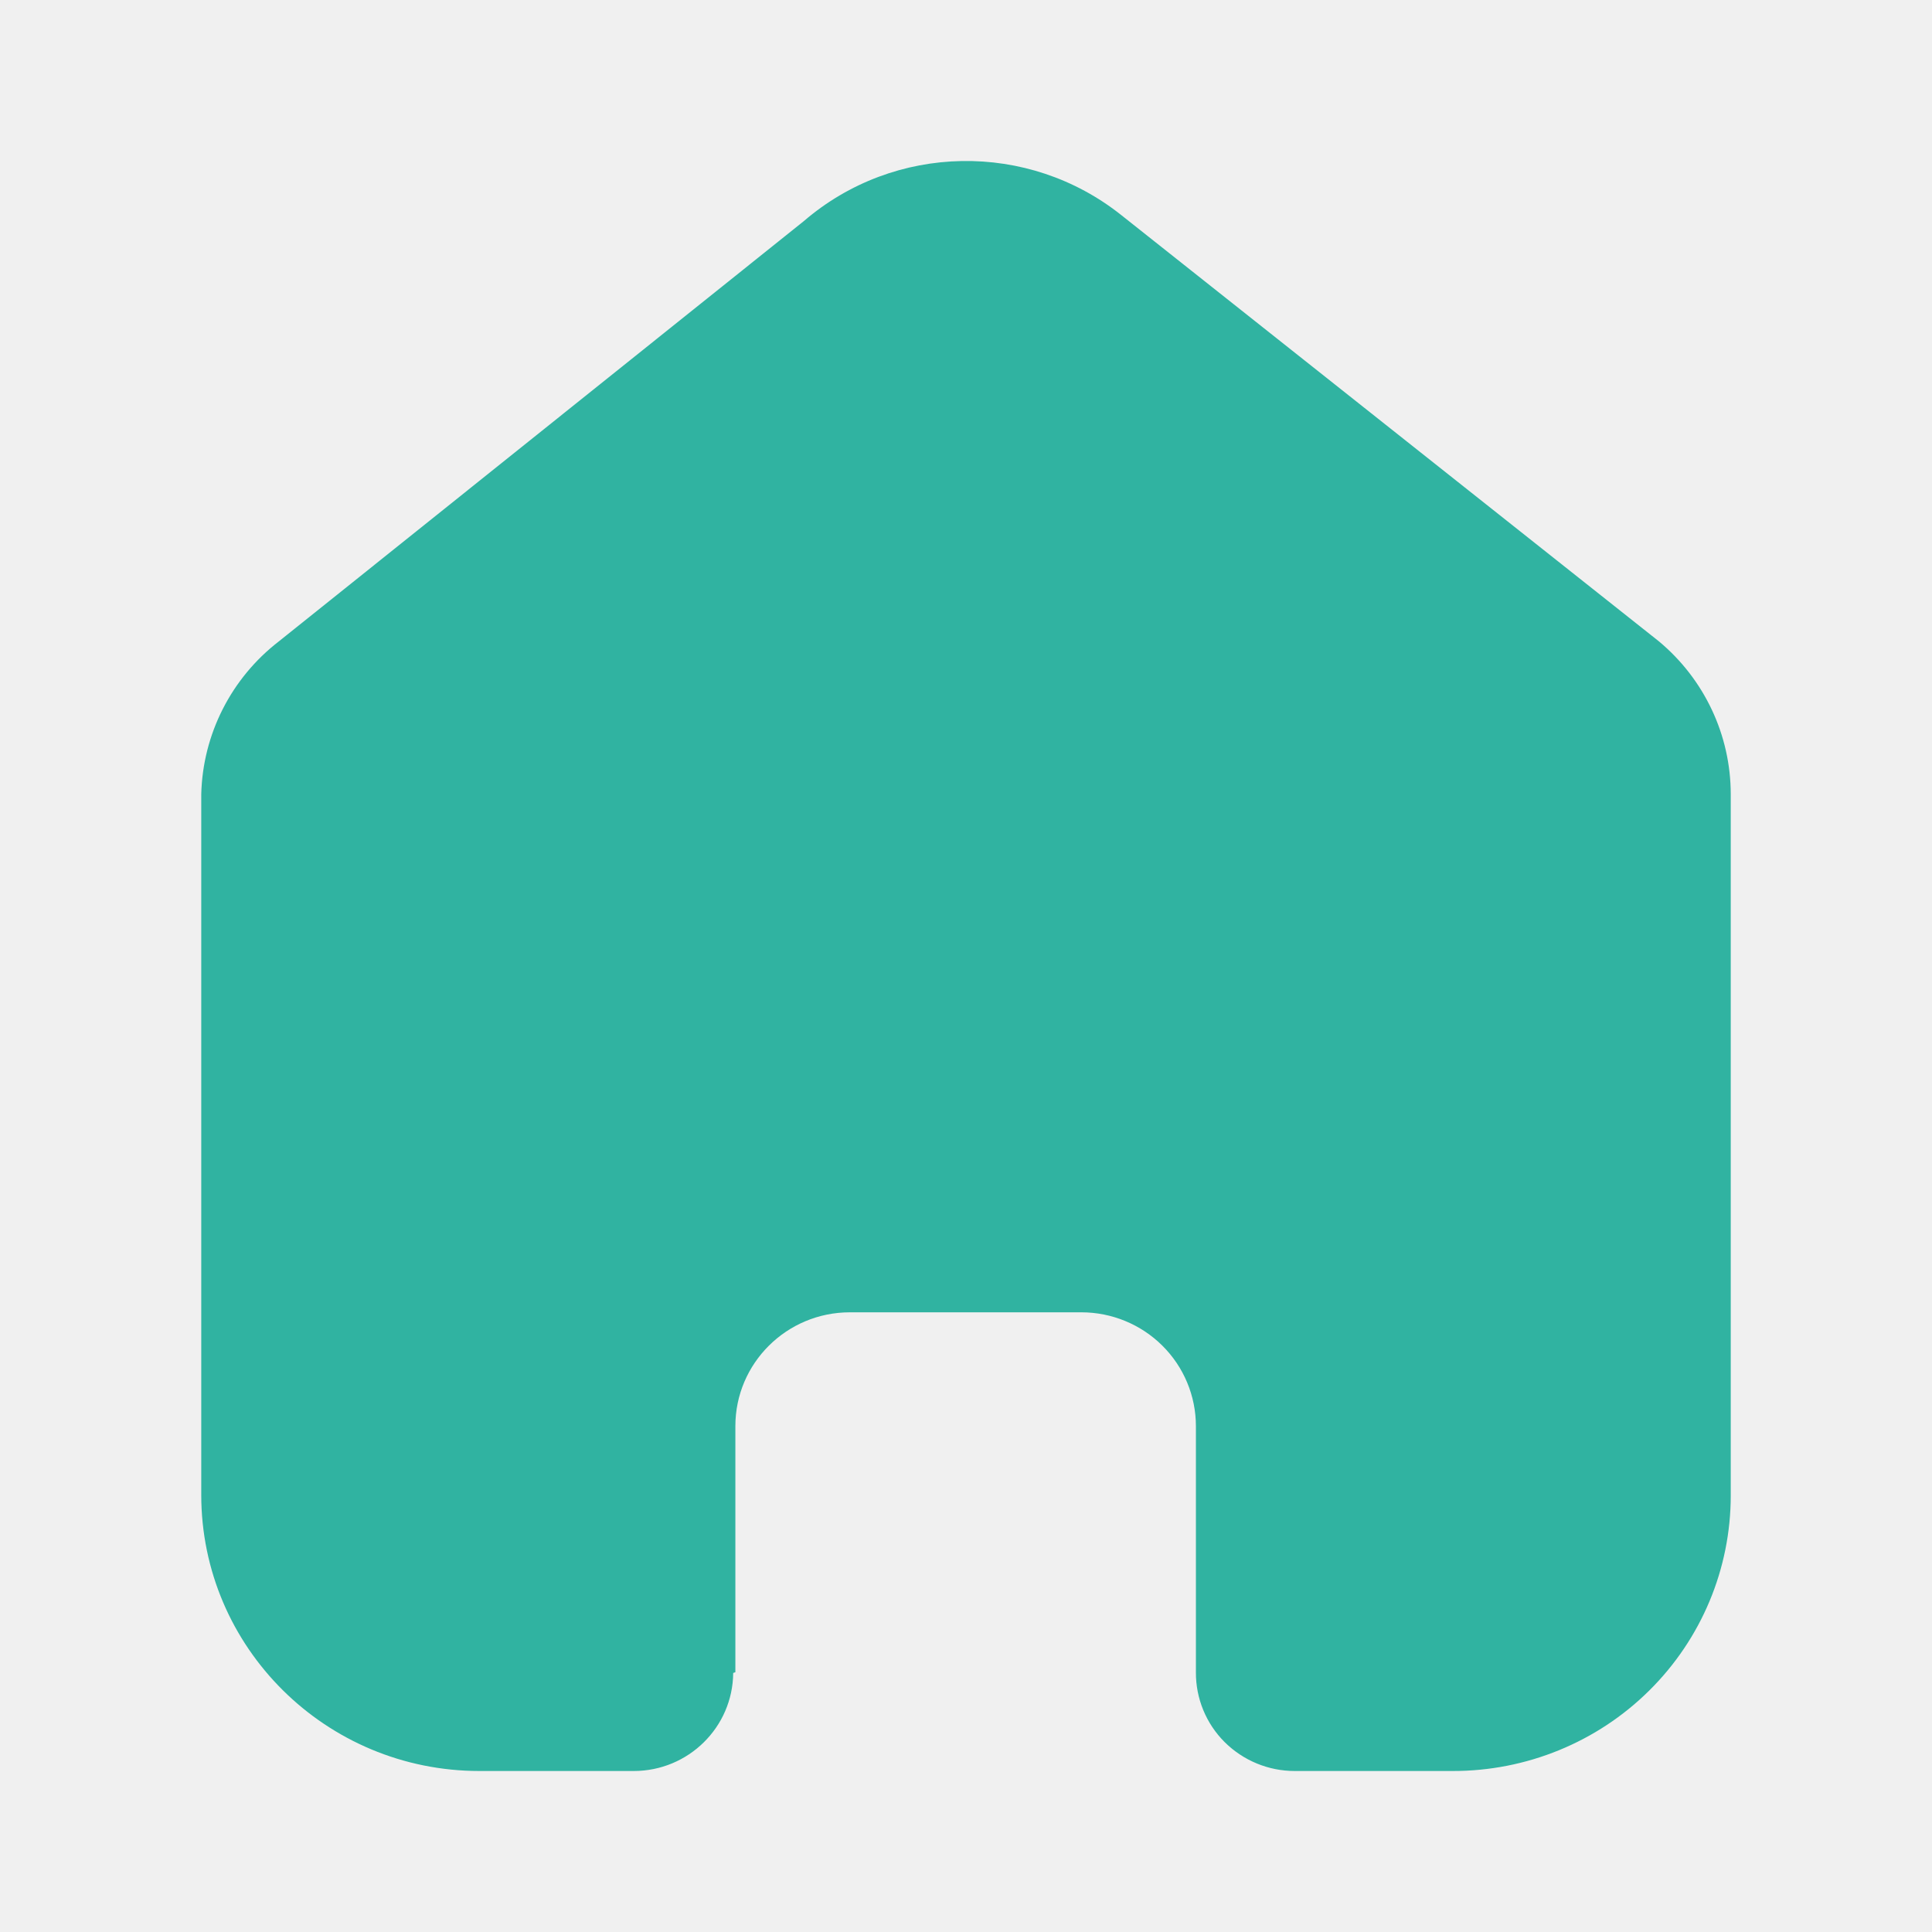
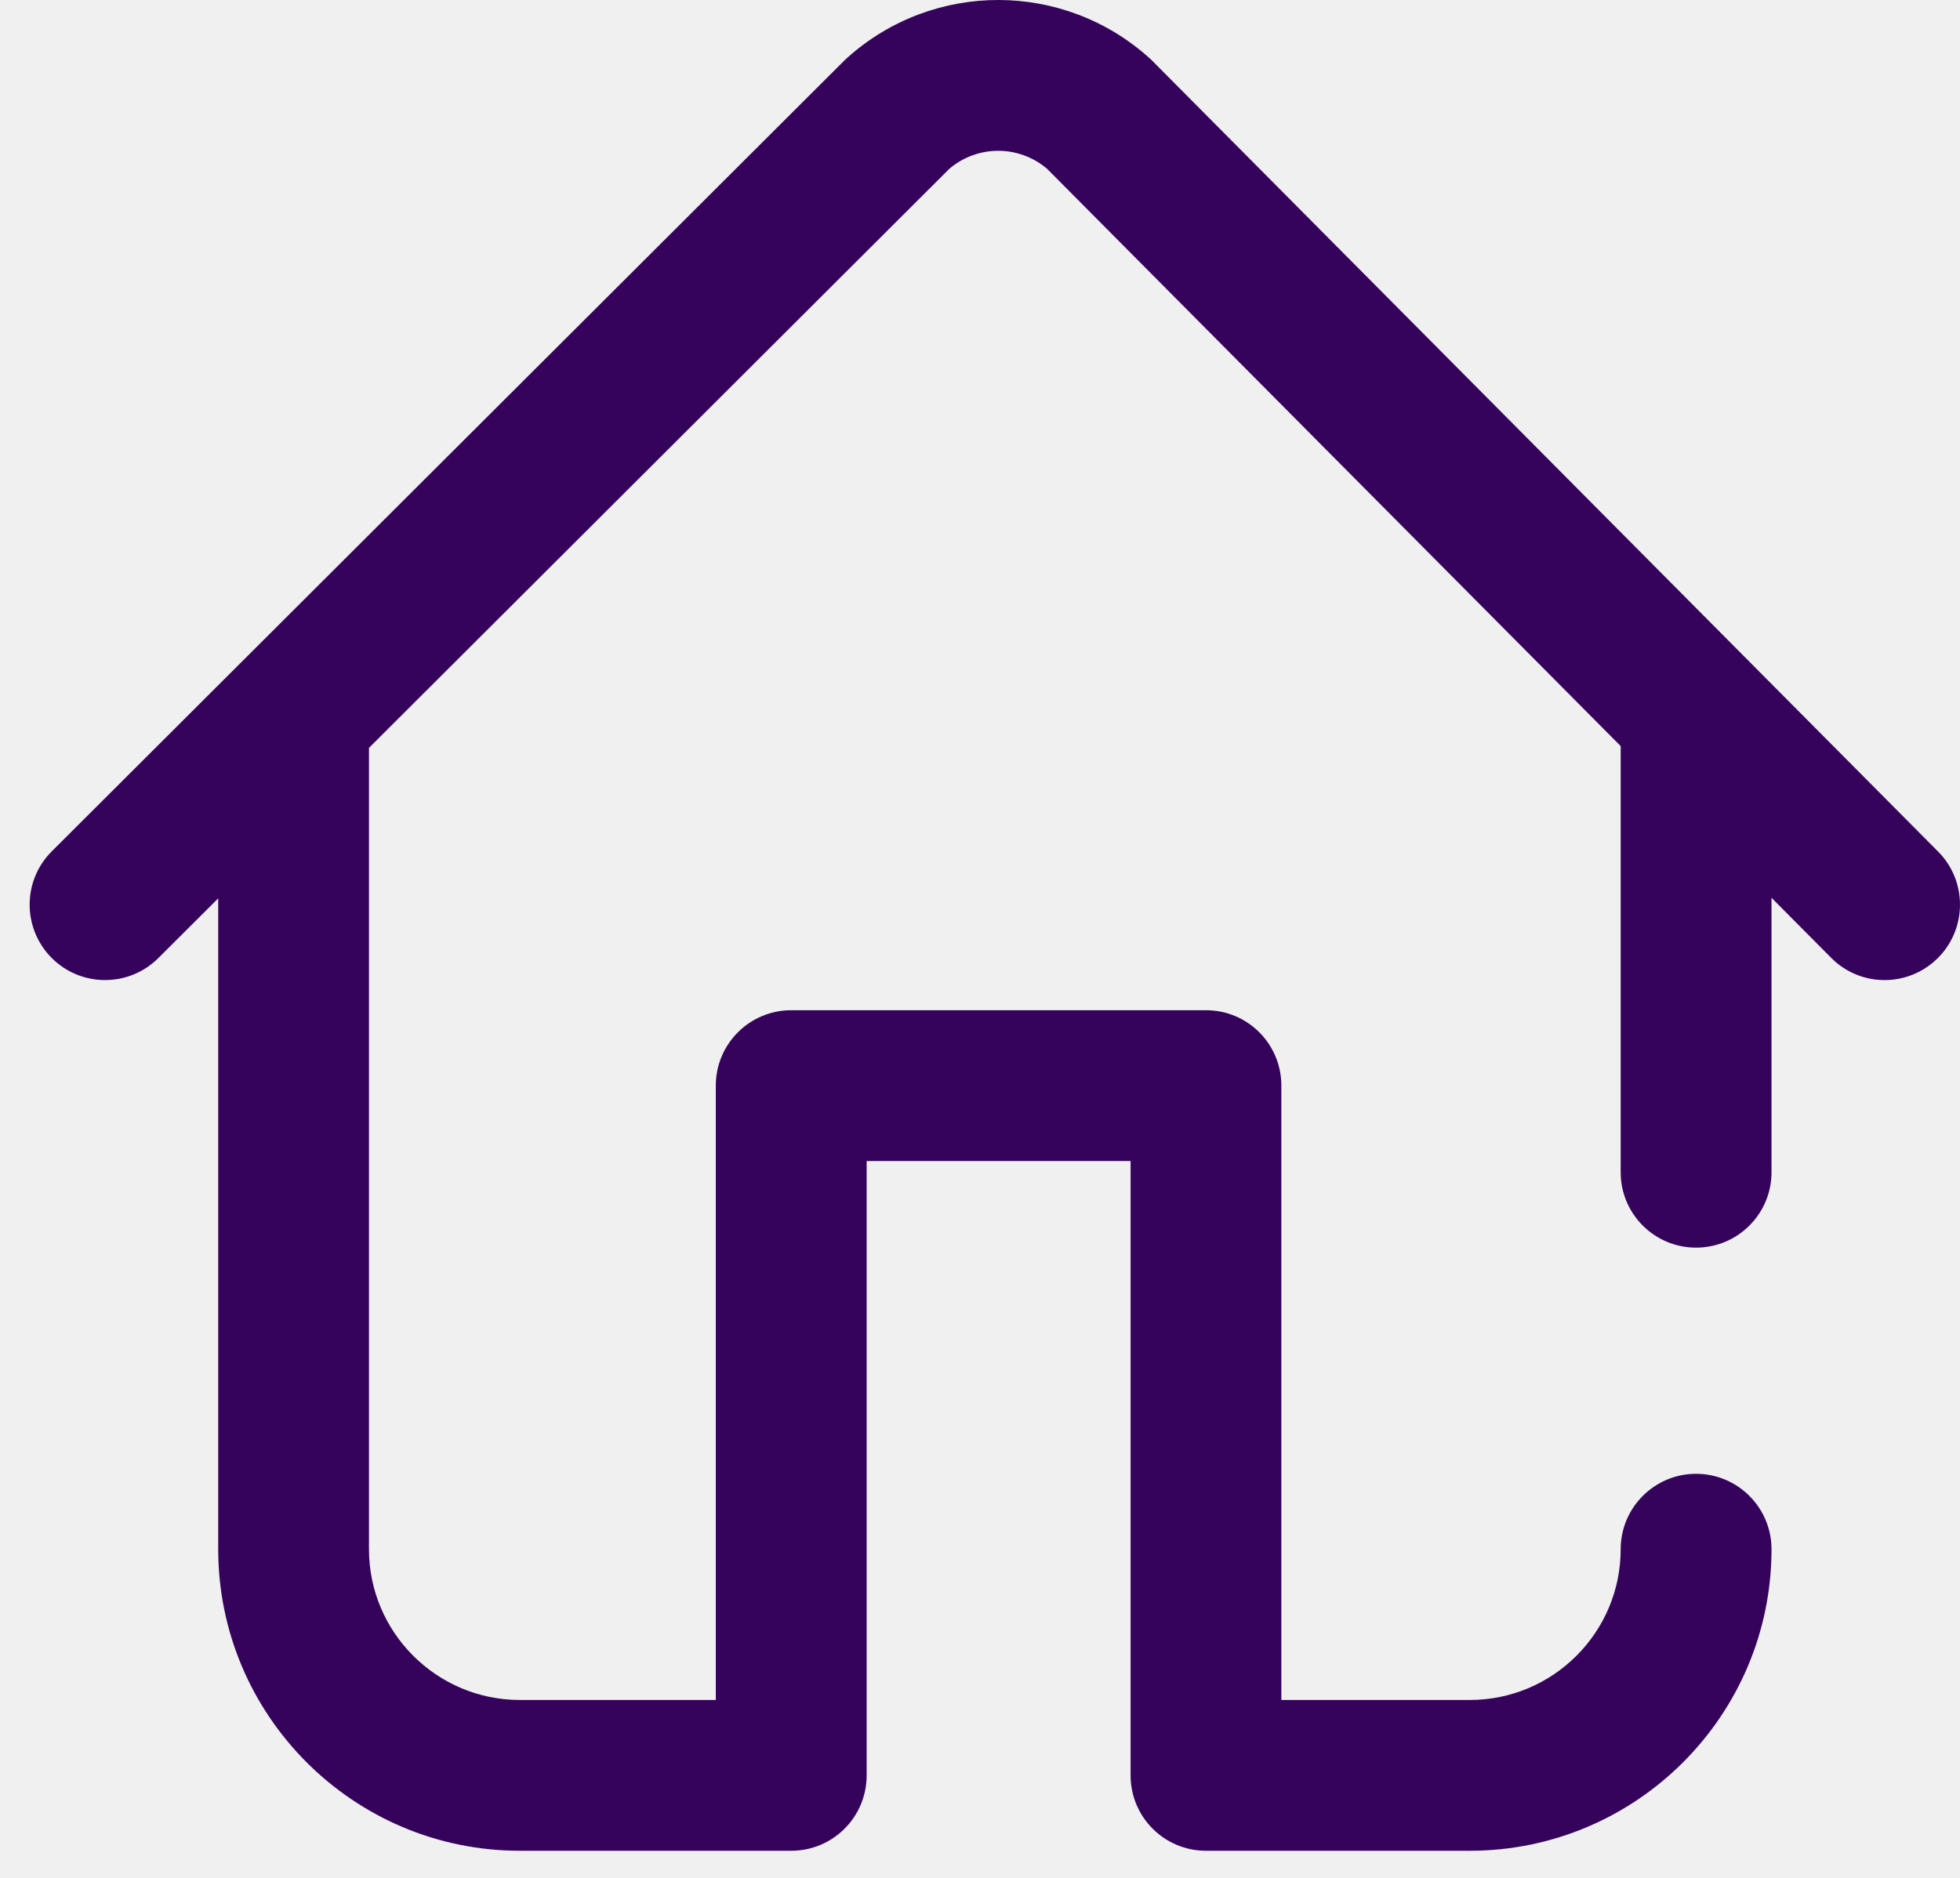
- <svg xmlns="http://www.w3.org/2000/svg" width="24" height="24" viewBox="0 0 24 24" fill="none">
-   <path d="M9.135 20.773V17.716C9.135 16.935 9.772 16.302 10.558 16.302H13.433C13.81 16.302 14.172 16.451 14.439 16.716C14.706 16.981 14.856 17.341 14.856 17.716V20.773C14.854 21.098 14.982 21.41 15.212 21.64C15.443 21.87 15.756 22 16.083 22H18.044C18.96 22.002 19.839 21.643 20.487 21.001C21.136 20.359 21.5 19.487 21.5 18.578V9.867C21.5 9.132 21.172 8.436 20.605 7.965L13.934 2.676C12.774 1.749 11.111 1.778 9.985 2.747L3.467 7.965C2.873 8.422 2.518 9.121 2.5 9.867V18.569C2.5 20.464 4.047 22 5.956 22H7.872C8.551 22 9.103 21.456 9.108 20.782L9.135 20.773Z" fill="#30B3A1" />
+ <svg xmlns="http://www.w3.org/2000/svg" width="24" height="23" viewBox="0 0 24 23" fill="none">
+   <g clip-path="url(#clip0_25_1105)">
+     <g clip-path="url(#clip1_25_1105)">
+       <path d="M23.732 10.43L14.111 0.746C14.099 0.733 14.086 0.721 14.073 0.71C13.023 -0.234 11.435 -0.237 10.381 0.702C10.368 0.714 10.355 0.726 10.342 0.738L0.634 10.427C0.273 10.787 0.273 11.372 0.633 11.733C0.993 12.094 1.578 12.094 1.939 11.734L2.672 11.003V18.975C2.672 21.011 4.328 22.668 6.365 22.668H9.689C10.199 22.668 10.612 22.255 10.612 21.745V14.22H13.844V21.745C13.844 22.255 14.257 22.668 14.767 22.668H17.998C20.035 22.668 21.692 21.011 21.692 18.975C21.692 18.465 21.278 18.051 20.768 18.051C20.259 18.051 19.845 18.465 19.845 18.975C19.845 19.993 19.017 20.821 17.998 20.821H15.69V13.296C15.69 12.786 15.277 12.373 14.767 12.373H9.689C9.179 12.373 8.765 12.786 8.765 13.296V20.821H6.365C5.347 20.821 4.518 19.993 4.518 18.975V9.188C4.518 9.178 4.518 9.169 4.518 9.16L11.625 2.067C11.971 1.773 12.478 1.774 12.823 2.069L19.845 9.138V14.358C19.845 14.868 20.259 15.281 20.768 15.281C21.278 15.281 21.692 14.868 21.692 14.358V10.996L22.422 11.731C22.602 11.913 22.839 12.004 23.077 12.004C23.312 12.004 23.547 11.914 23.727 11.736C24.089 11.376 24.091 10.791 23.732 10.43H23.732Z" fill="#35035C" />
+     </g>
+   </g>
+   <defs>
+     <clipPath id="clip0_25_1105">
+       <rect width="24" height="23" fill="white" />
+     </clipPath>
+     <clipPath id="clip1_25_1105">
+       <rect width="23.637" height="22.668" fill="white" transform="translate(0.363281)" />
+     </clipPath>
+   </defs>
</svg>
